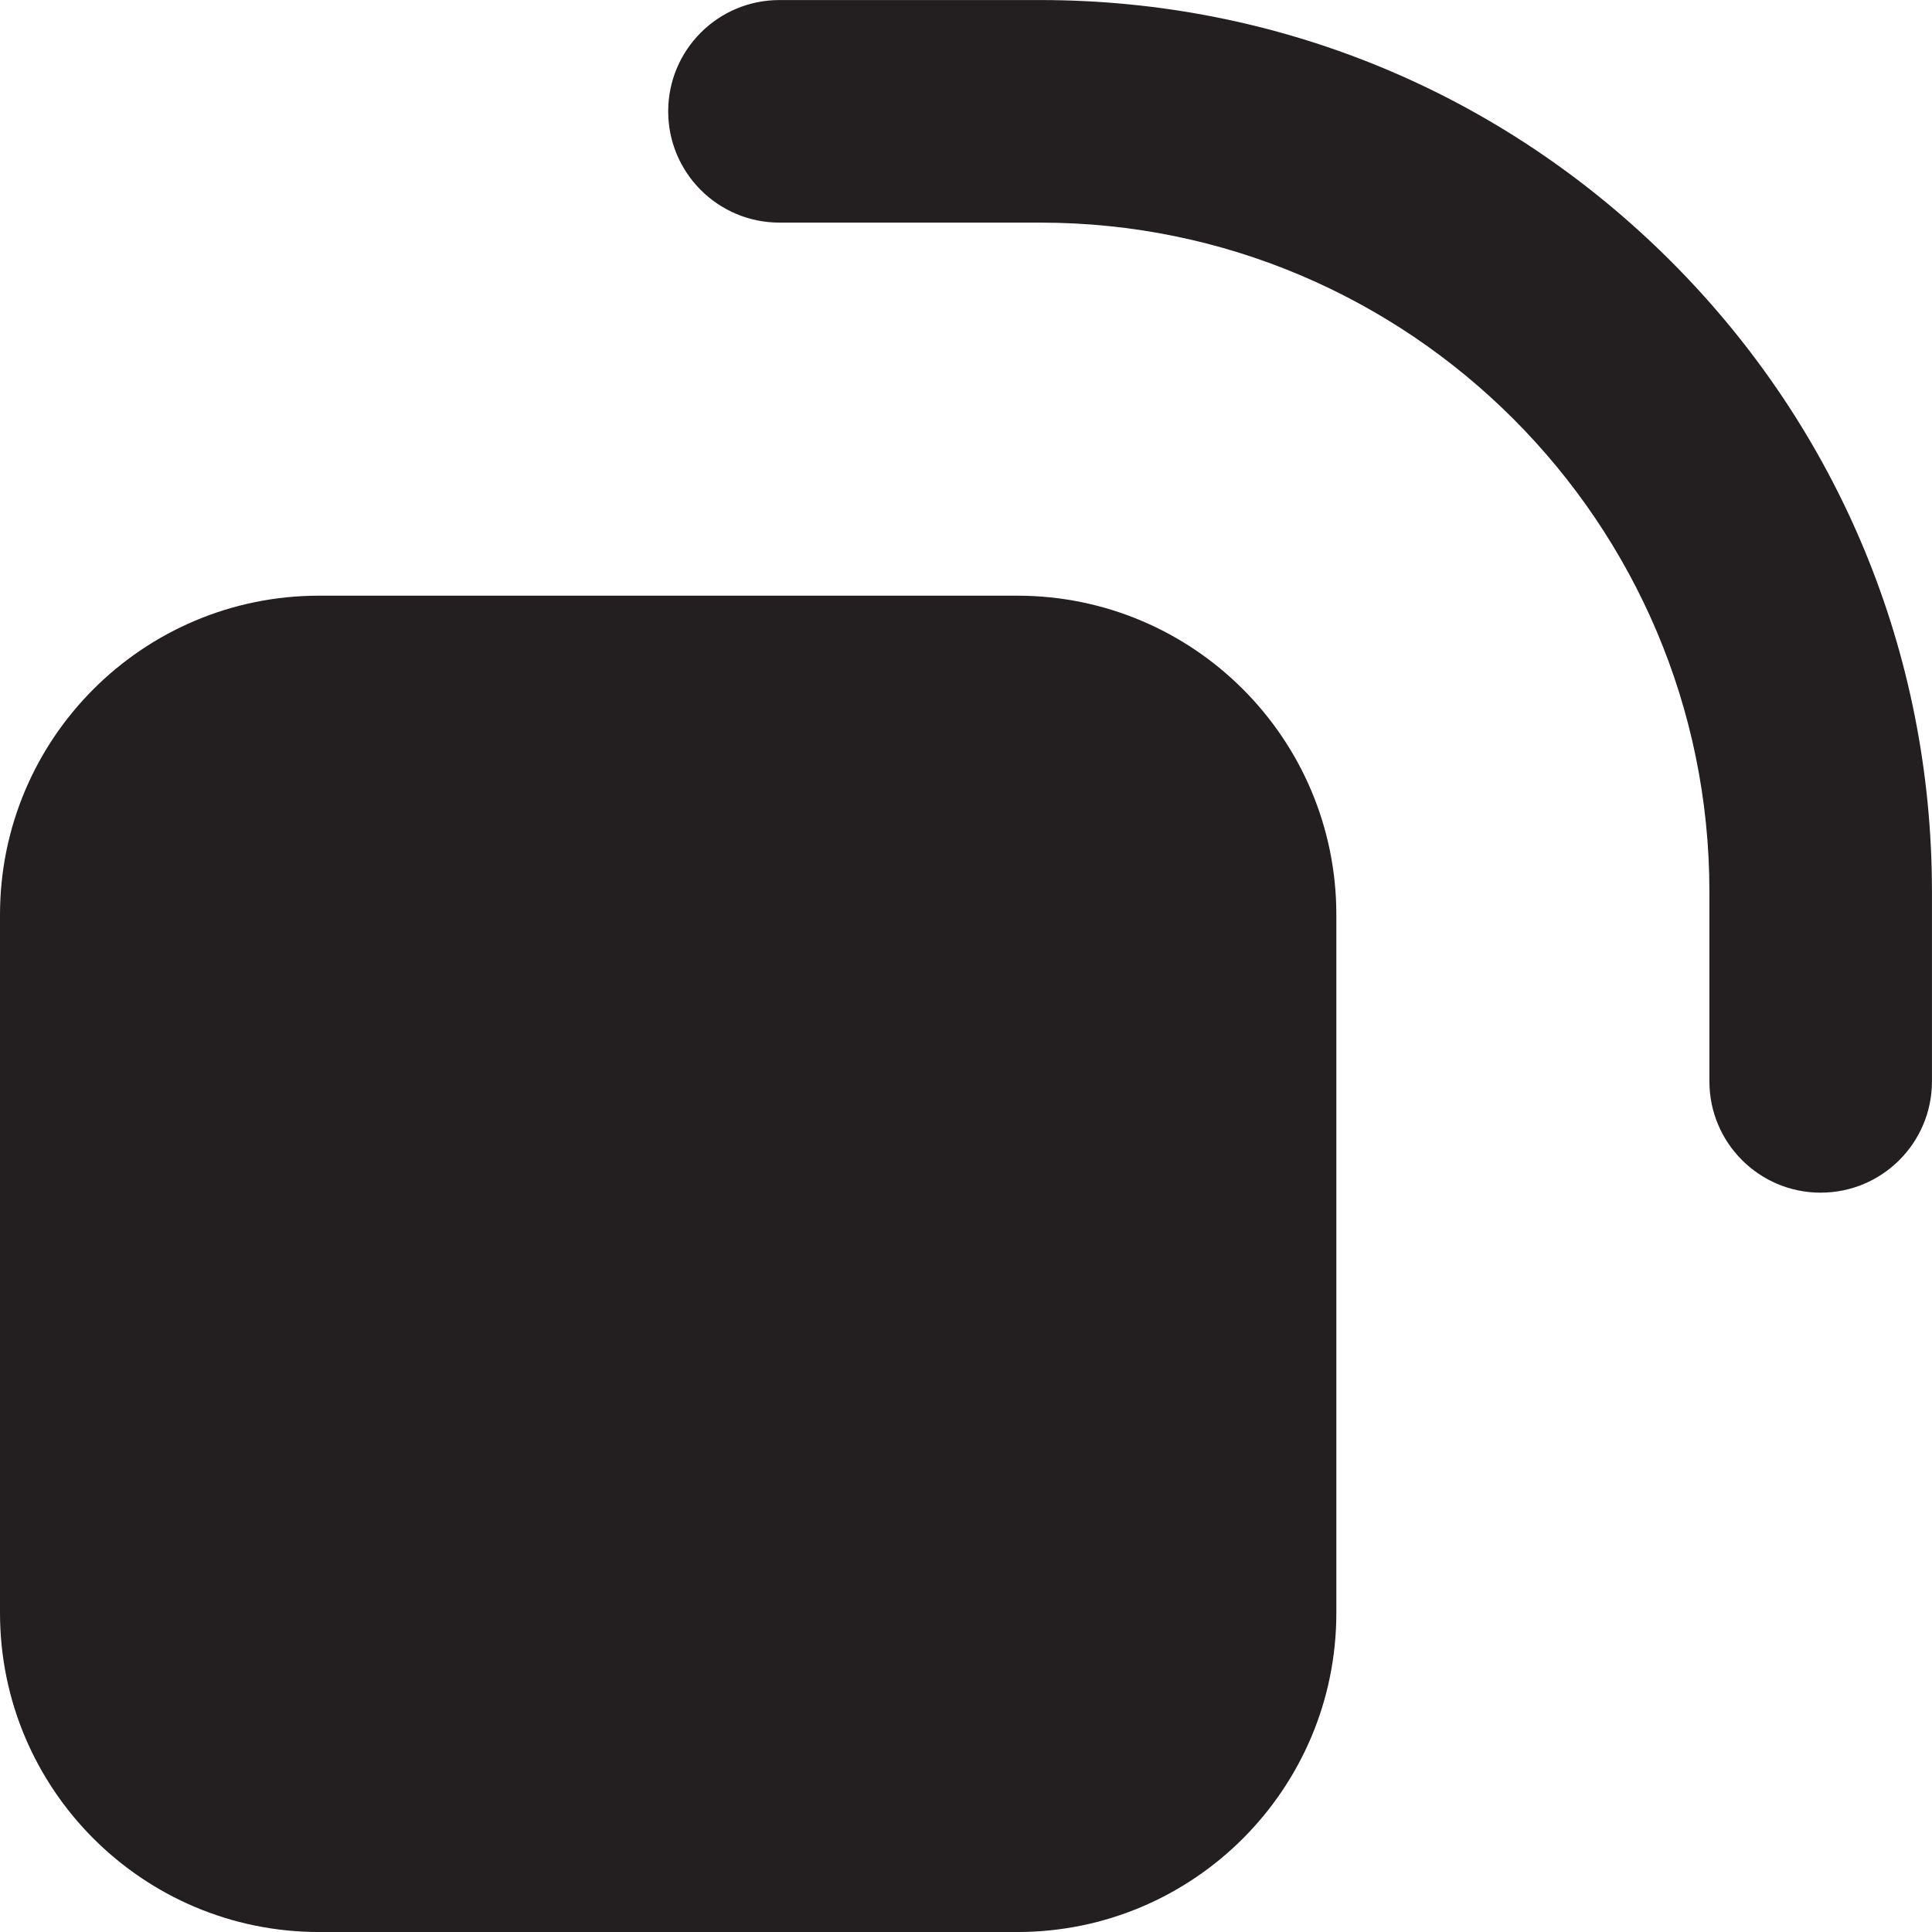
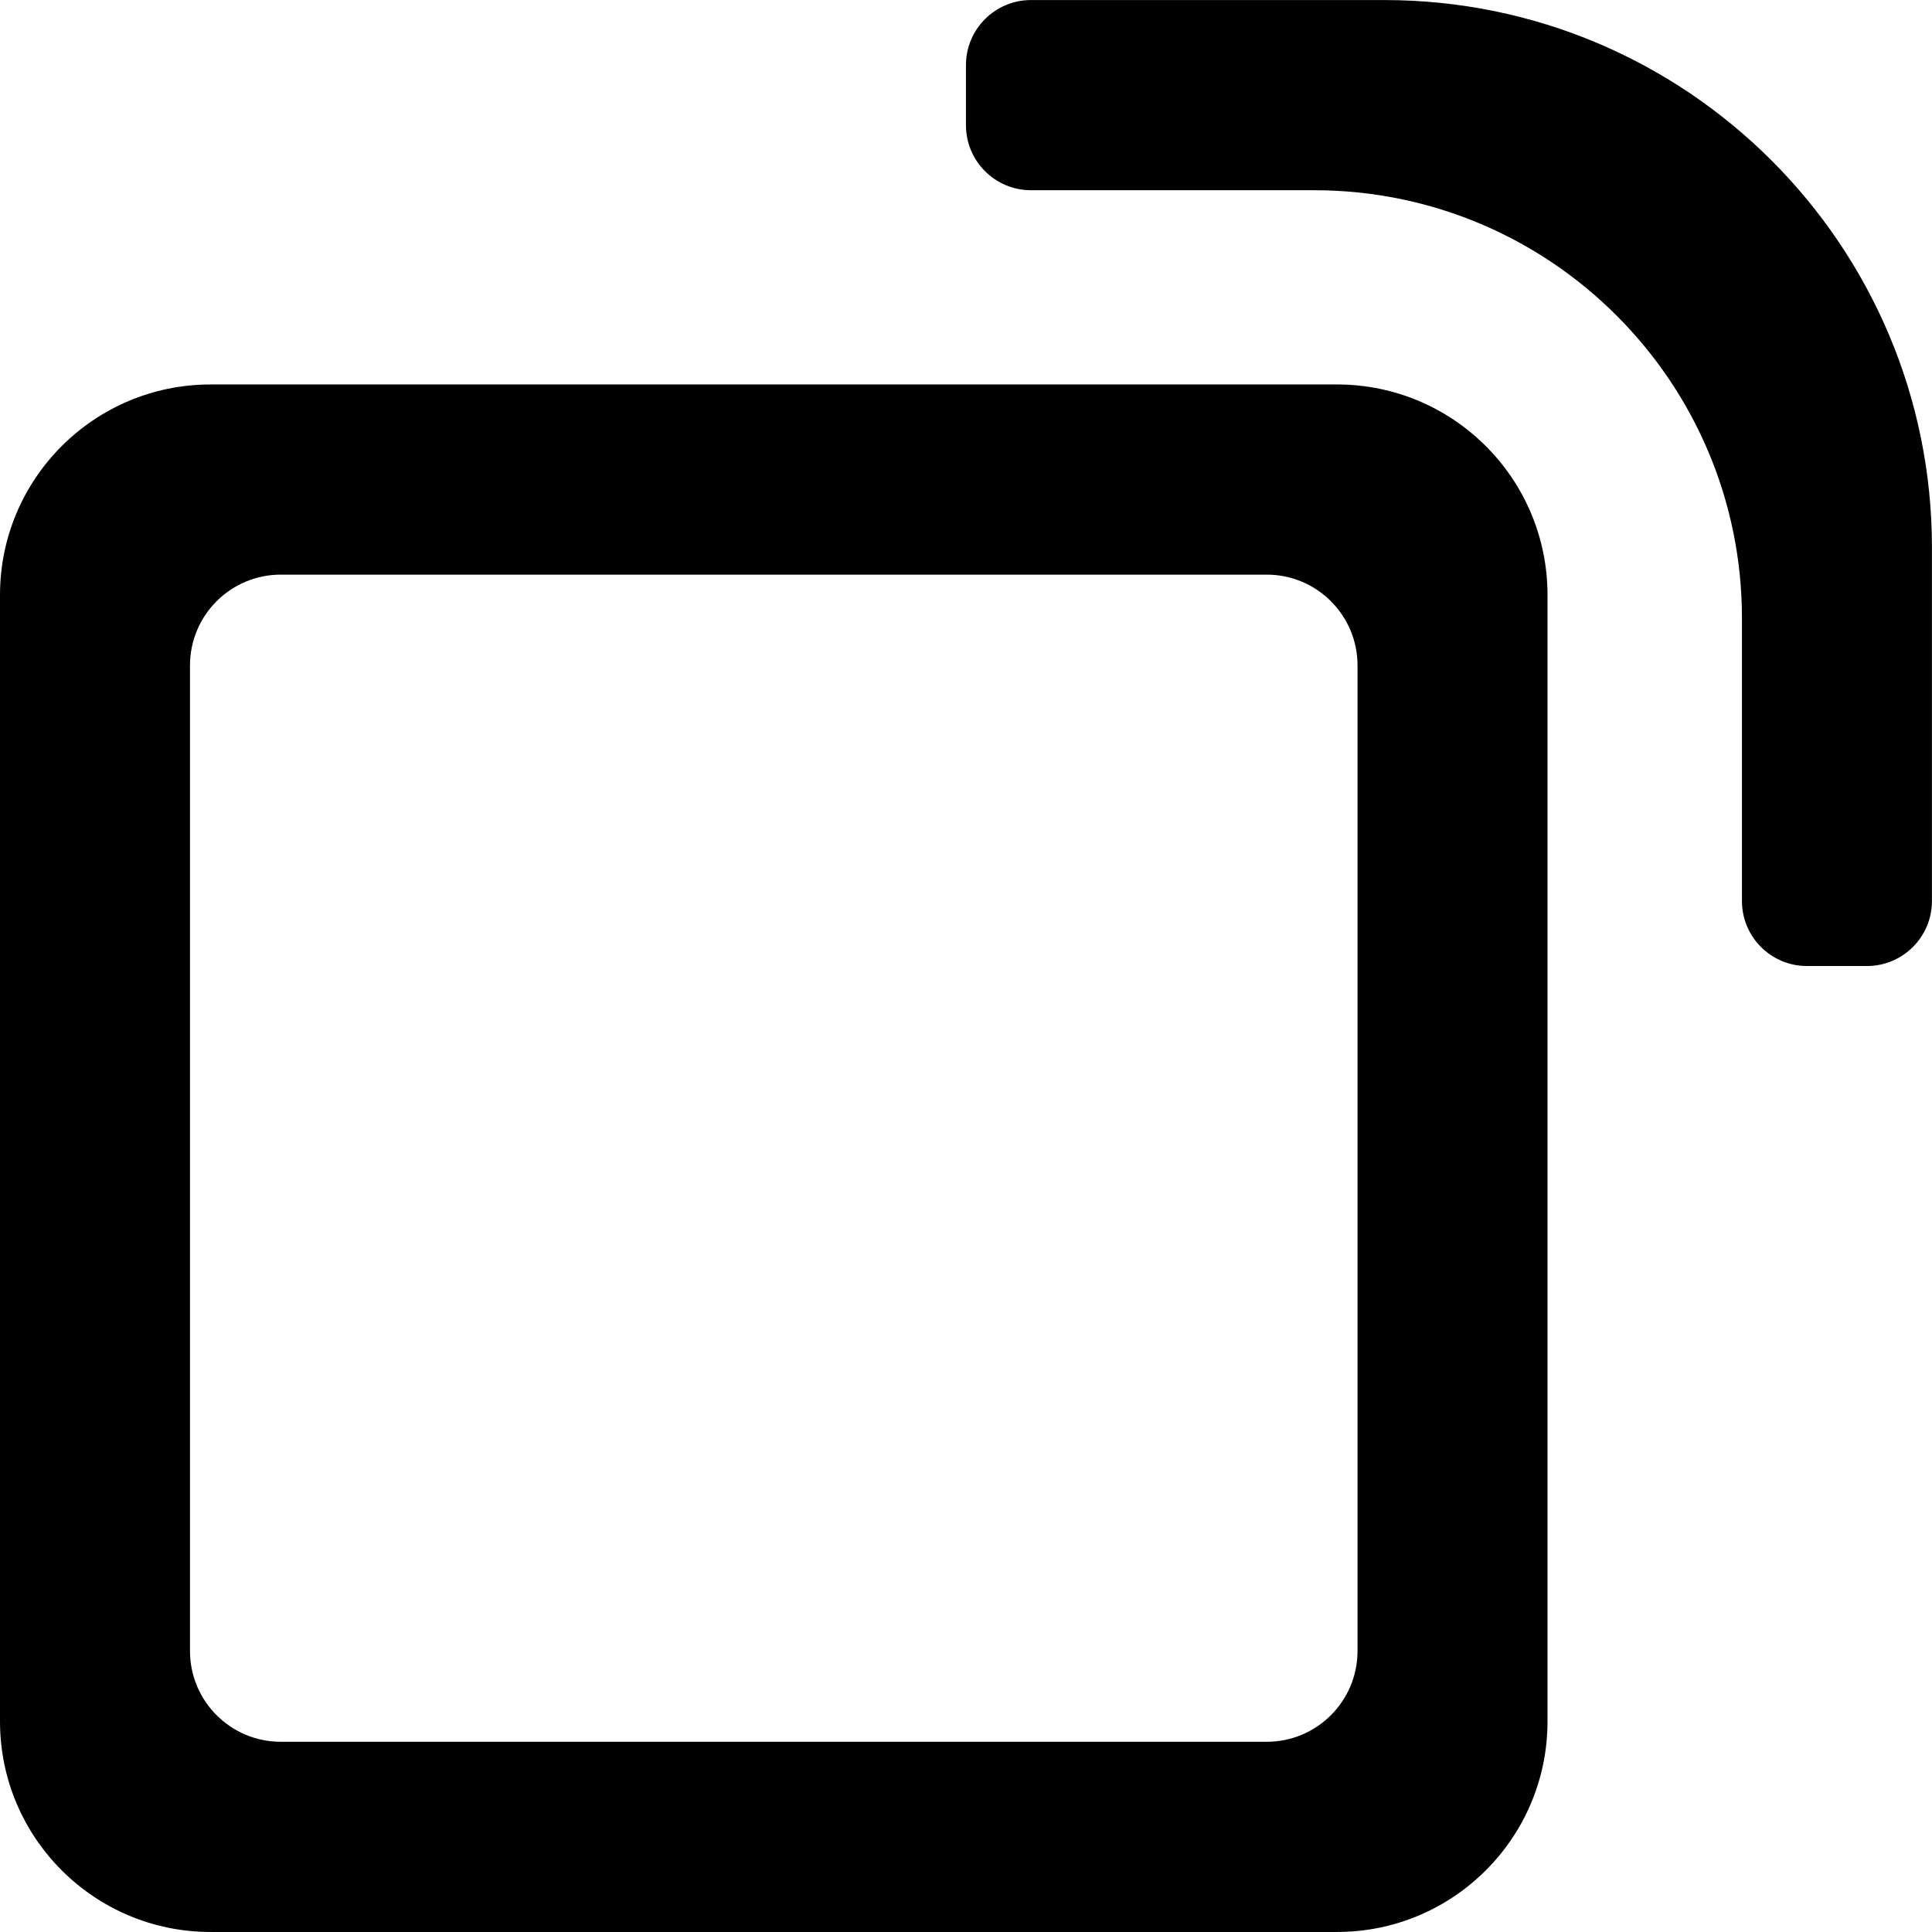
- <svg xmlns="http://www.w3.org/2000/svg" id="Layer_17" data-name="Layer 17" viewBox="0 0 850.41 850.41">
+ <svg xmlns="http://www.w3.org/2000/svg" id="Layer_29" data-name="Layer 29" viewBox="0 0 850.41 850.42">
  <defs>
    <style>
      .cls-1 {
-         fill: #231f20;
+         fill: #010101;
      }
    </style>
  </defs>
-   <path class="cls-1" d="M801.41,524.98c-27.05,0-48.98-21.93-48.98-48.98v-83.54c0-162.37-132.1-294.47-294.47-294.47h-114.86c-27.05,0-48.98-21.93-48.98-48.98S316.04,.02,343.09,.02h114.86c104.82,0,203.37,40.82,277.5,114.94,74.12,74.12,114.94,172.67,114.94,277.49v83.54c0,27.05-21.93,48.98-48.98,48.98Z" />
-   <rect class="cls-1" x="0" y="262.2" width="588.22" height="588.22" rx="140.47" ry="140.47" />
+   <path class="cls-1" d="M588.5,169.23H92.69C41.5,169.23,0,210.72,0,261.91v495.81C0,808.91,41.5,850.41,92.69,850.41h495.81c51.19,0,92.68-41.5,92.68-92.69V261.91c0-51.19-41.49-92.68-92.68-92.68Zm9.05,557.49c0,22.08-17.9,39.97-39.98,39.97H123.61c-22.08,0-39.98-17.89-39.98-39.97V292.92c0-22.08,17.9-39.98,39.98-39.98h433.96c22.08,0,39.98,17.9,39.98,39.98v433.8Z" />
+   <path class="cls-1" d="M850.39,241.1v155.51c0,15.8-12.81,28.61-28.61,28.61h-26.41c-15.8,0-28.61-12.81-28.61-28.61v-124.5c0-104.04-84.34-188.38-188.38-188.38h-124.58c-15.8,0-28.61-12.81-28.61-28.61V28.63C425.2,12.83,438.01,.02,453.81,.02h155.51c133.14,0,241.08,107.93,241.08,241.08Z" />
</svg>
